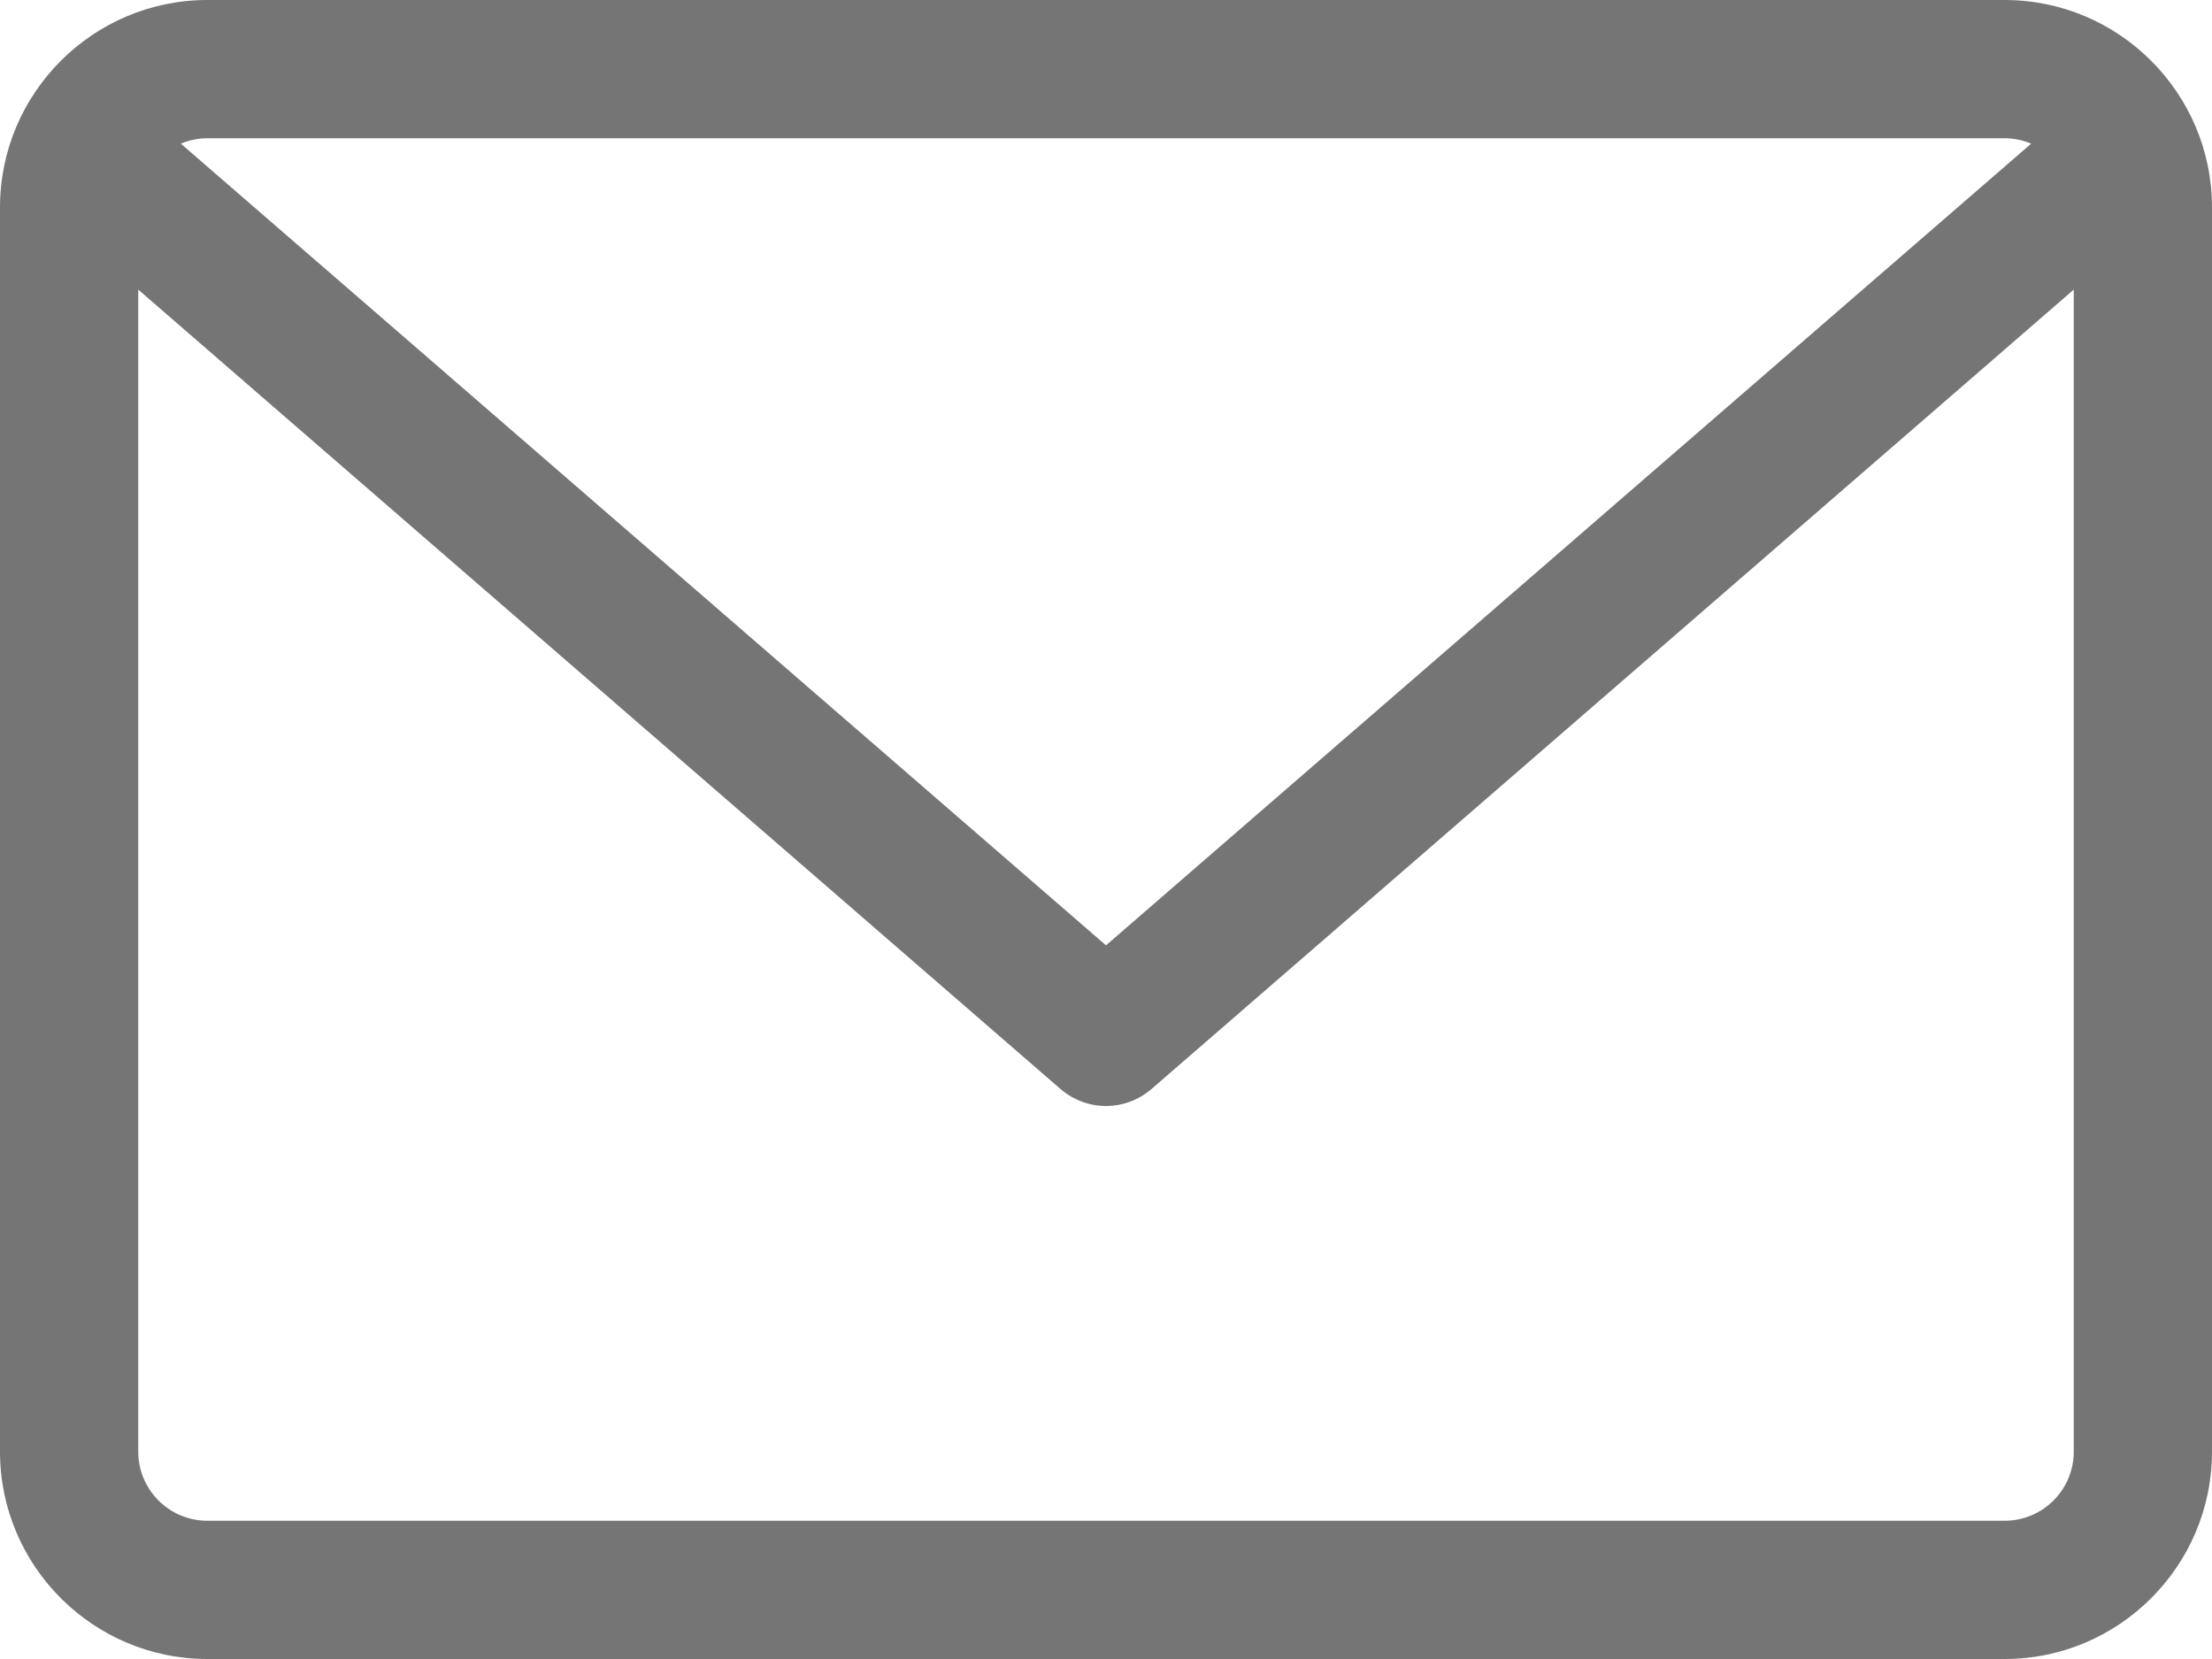
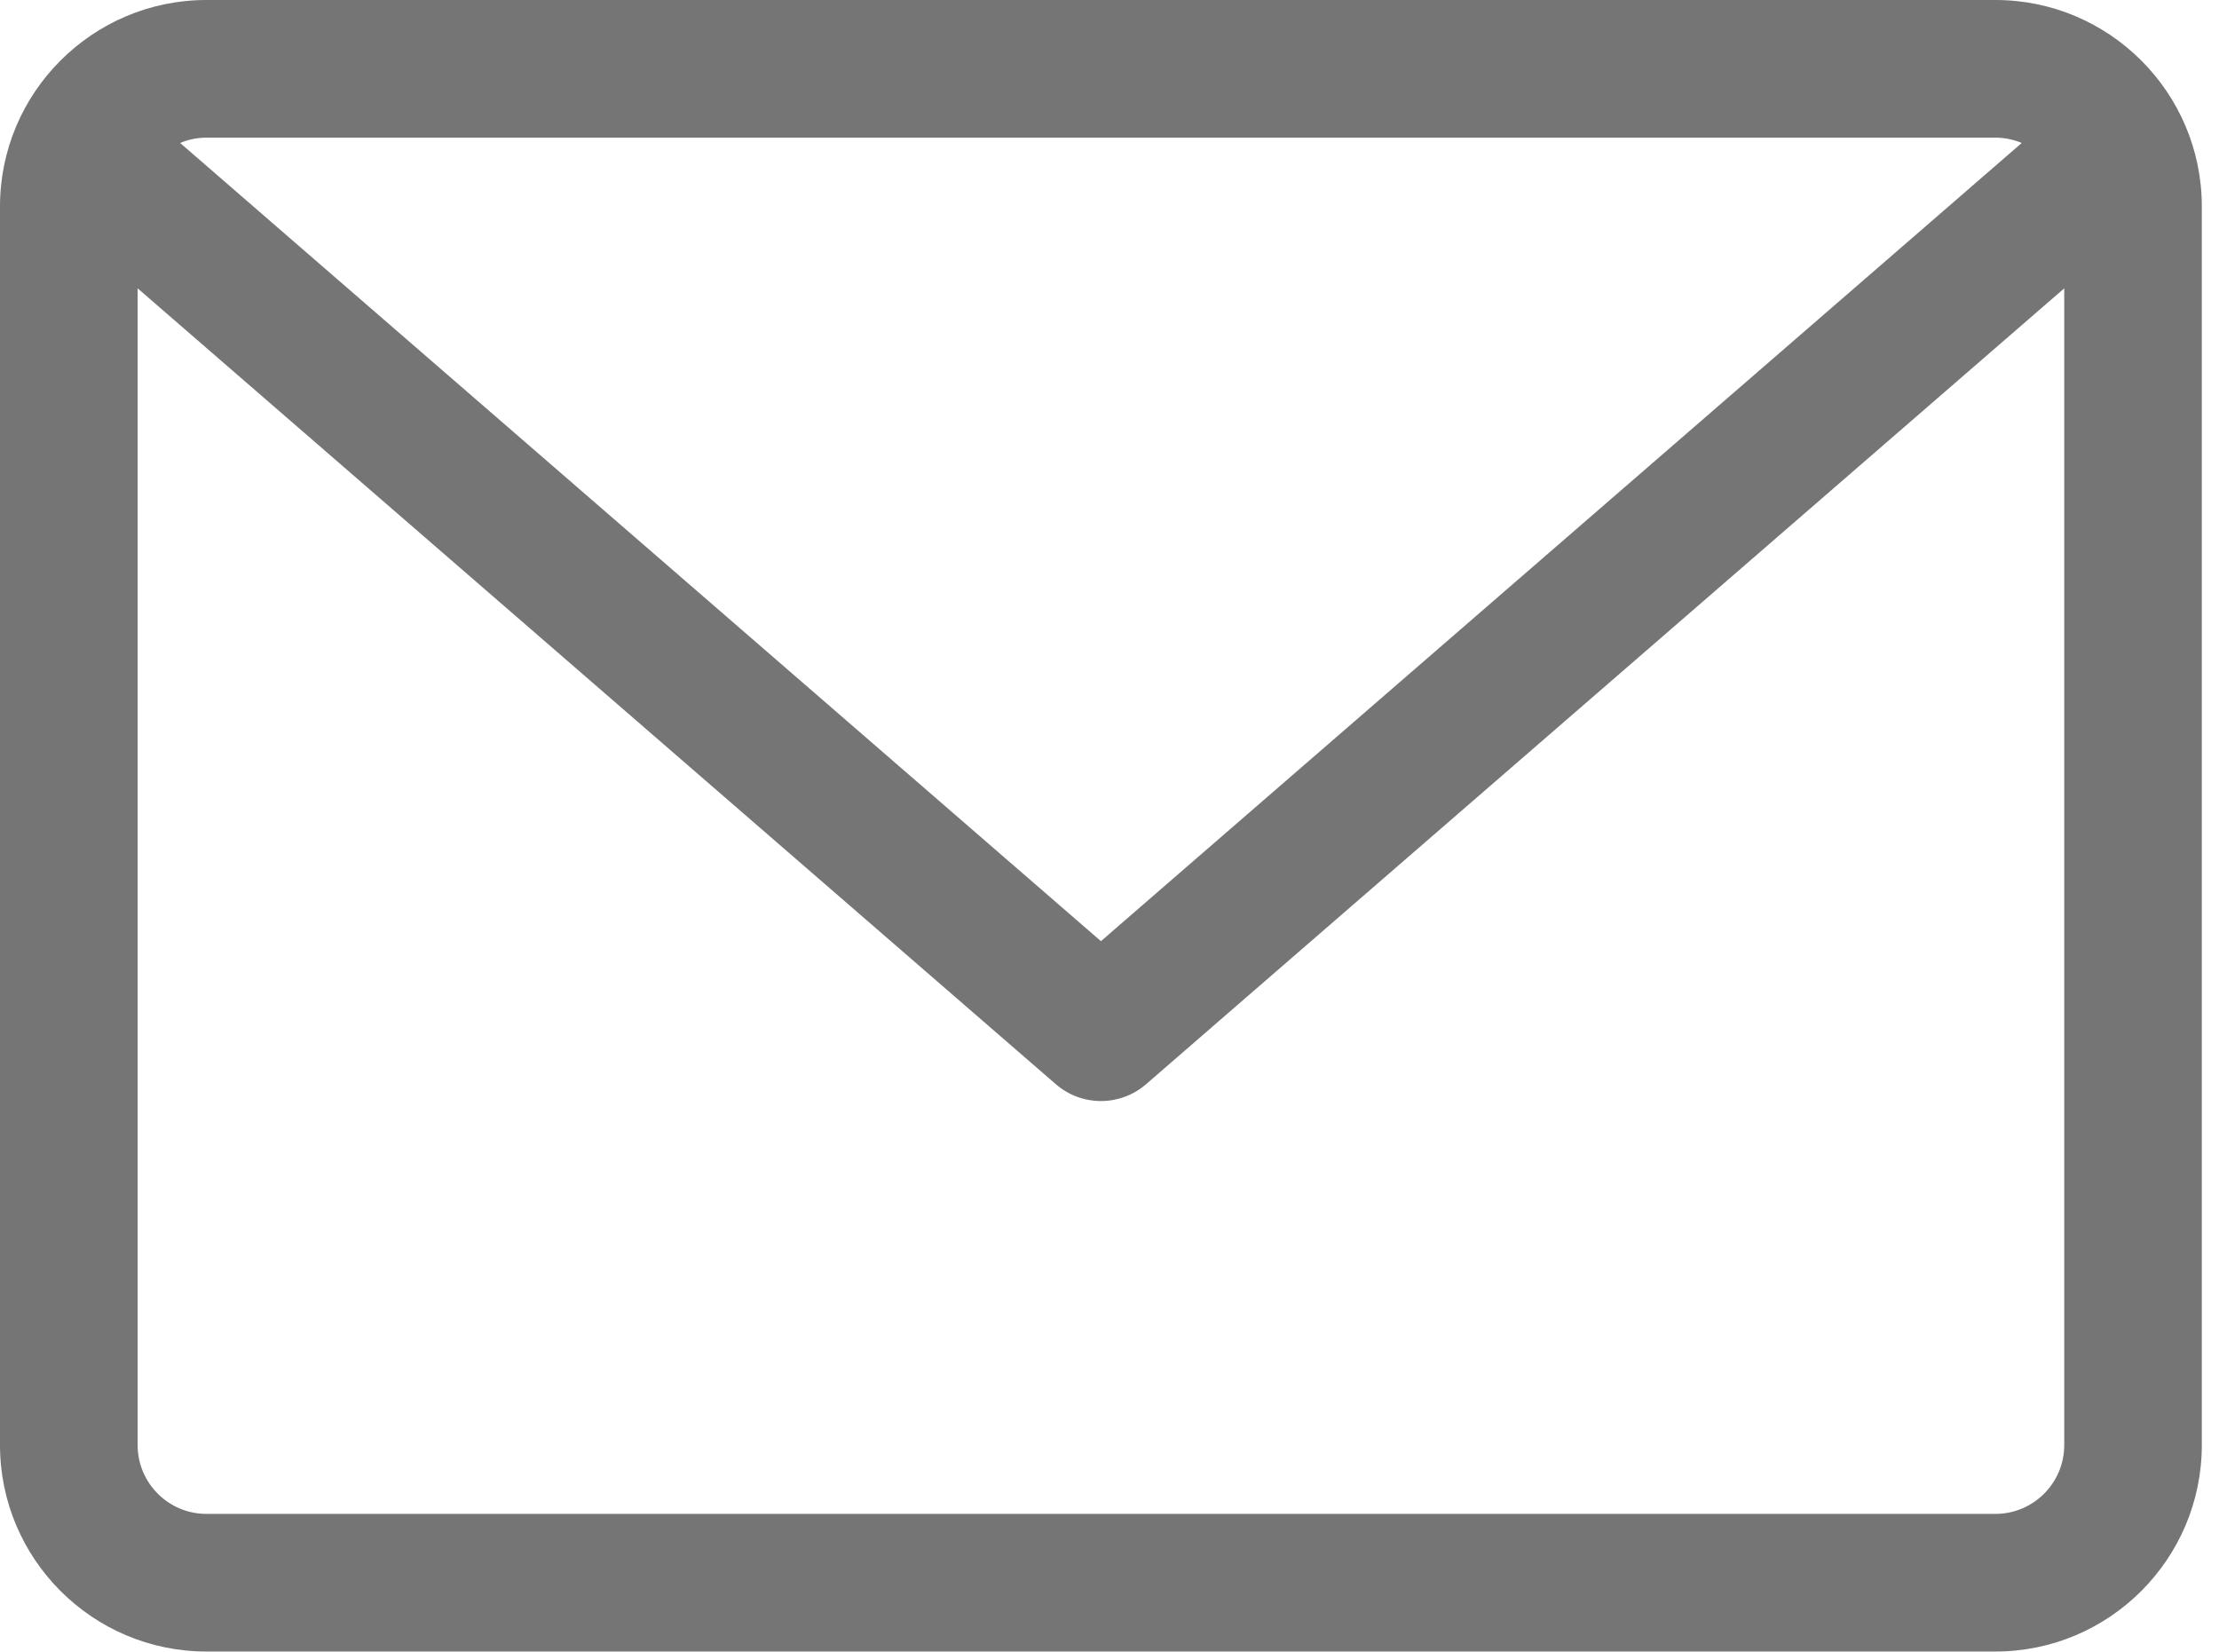
- <svg xmlns="http://www.w3.org/2000/svg" width="16" height="12" viewBox="0 0 16 12" fill="none">
-   <path d="M14.5 0H1.5C0.673 0 0 0.673 0 1.5V10.5C0 11.327 0.673 12 1.5 12H14.5C15.327 12 16 11.327 16 10.5V1.5C16 0.673 15.327 0 14.5 0ZM14.5 1C14.568 1 14.633 1.014 14.692 1.039L8 6.838L1.308 1.039C1.367 1.014 1.432 1 1.5 1H14.5ZM14.5 11H1.5C1.224 11 1 10.776 1 10.5V2.095L7.672 7.878C7.767 7.959 7.883 8 8 8C8.117 8 8.233 7.959 8.328 7.878L15 2.095V10.5C15 10.776 14.776 11 14.5 11Z" fill="#757575" />
+ <svg xmlns="http://www.w3.org/2000/svg" version="1.1" width="43" height="32" viewBox="0 0 43 32">
+   <path fill="#757575" d="M38.667 0h-34.667c-2.206 0-4 1.794-4 4v24c0 2.206 1.794 4 4 4h34.667c2.206 0 4-1.794 4-4v-24c0-2.206-1.794-4-4-4zM38.667 2.667c0.181 0 0.353 0.038 0.511 0.103l-17.844 15.466-17.844-15.466c0.158-0.066 0.33-0.103 0.511-0.103h34.667zM38.667 29.333h-34.667c-0.736 0-1.333-0.598-1.333-1.333v-22.413l17.793 15.421c0.251 0.217 0.563 0.326 0.874 0.326s0.622-0.108 0.874-0.326l17.793-15.421v22.413c0 0.736-0.598 1.333-1.333 1.333z" />
</svg>
